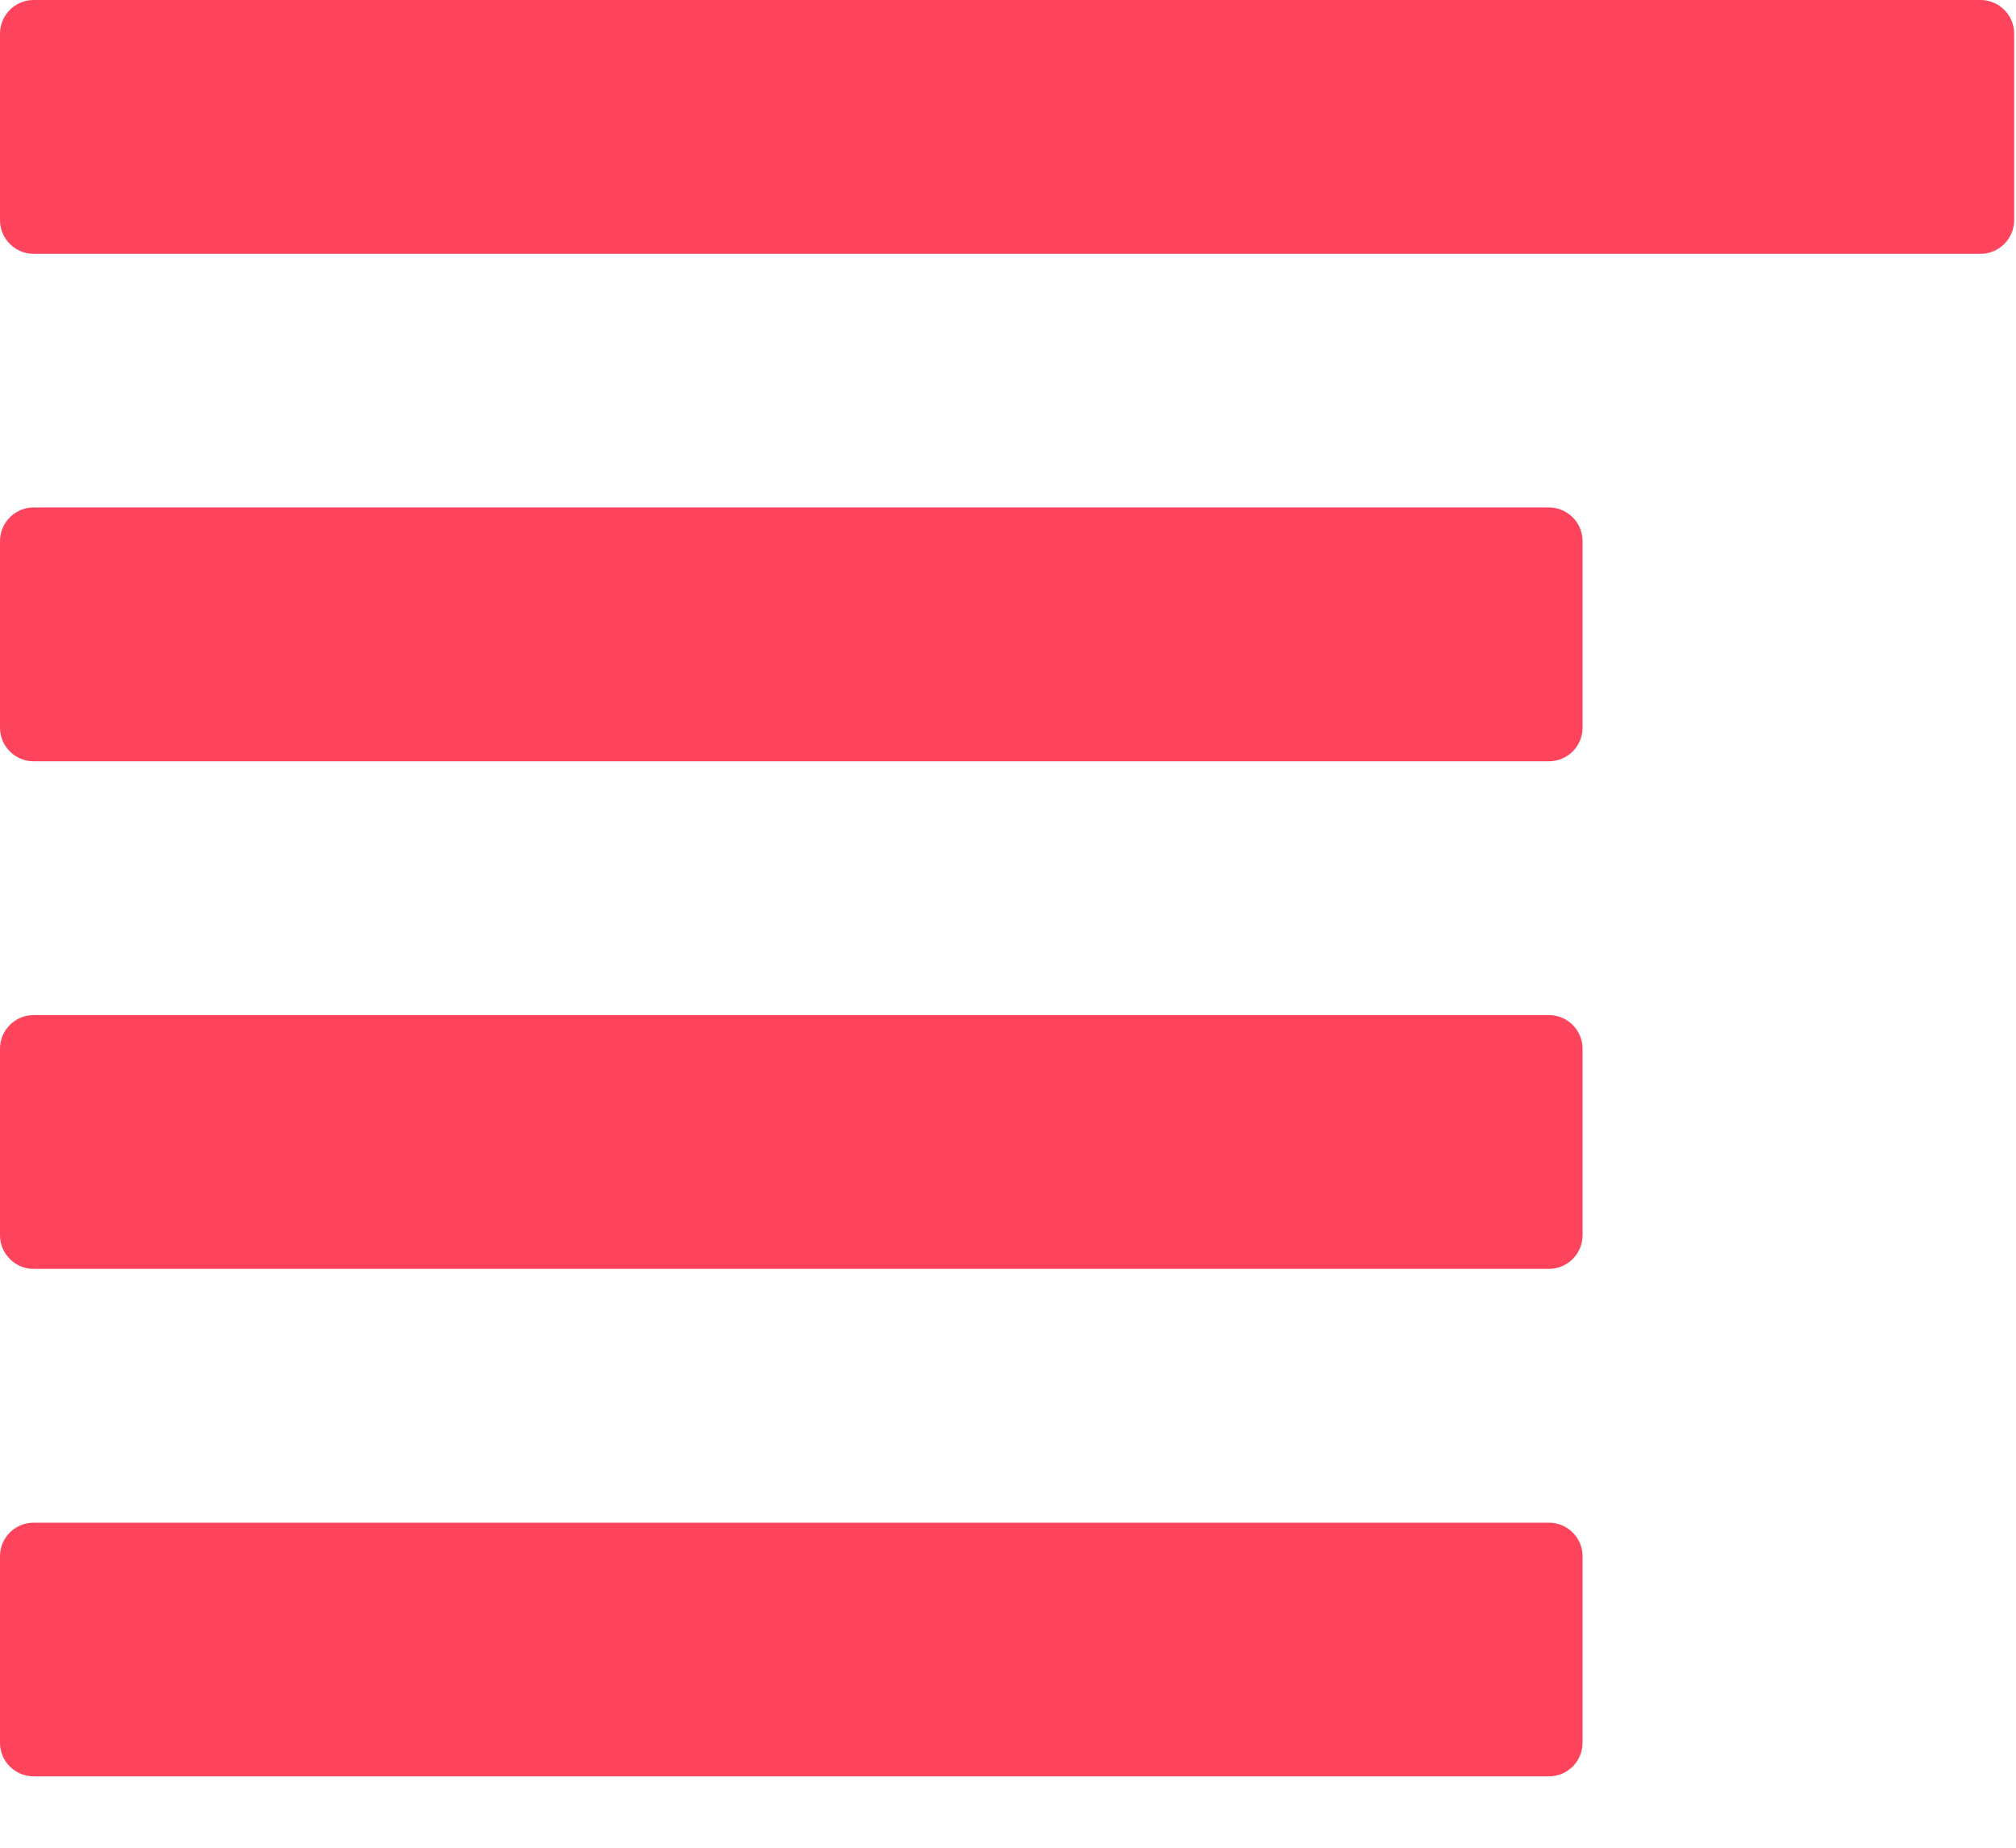
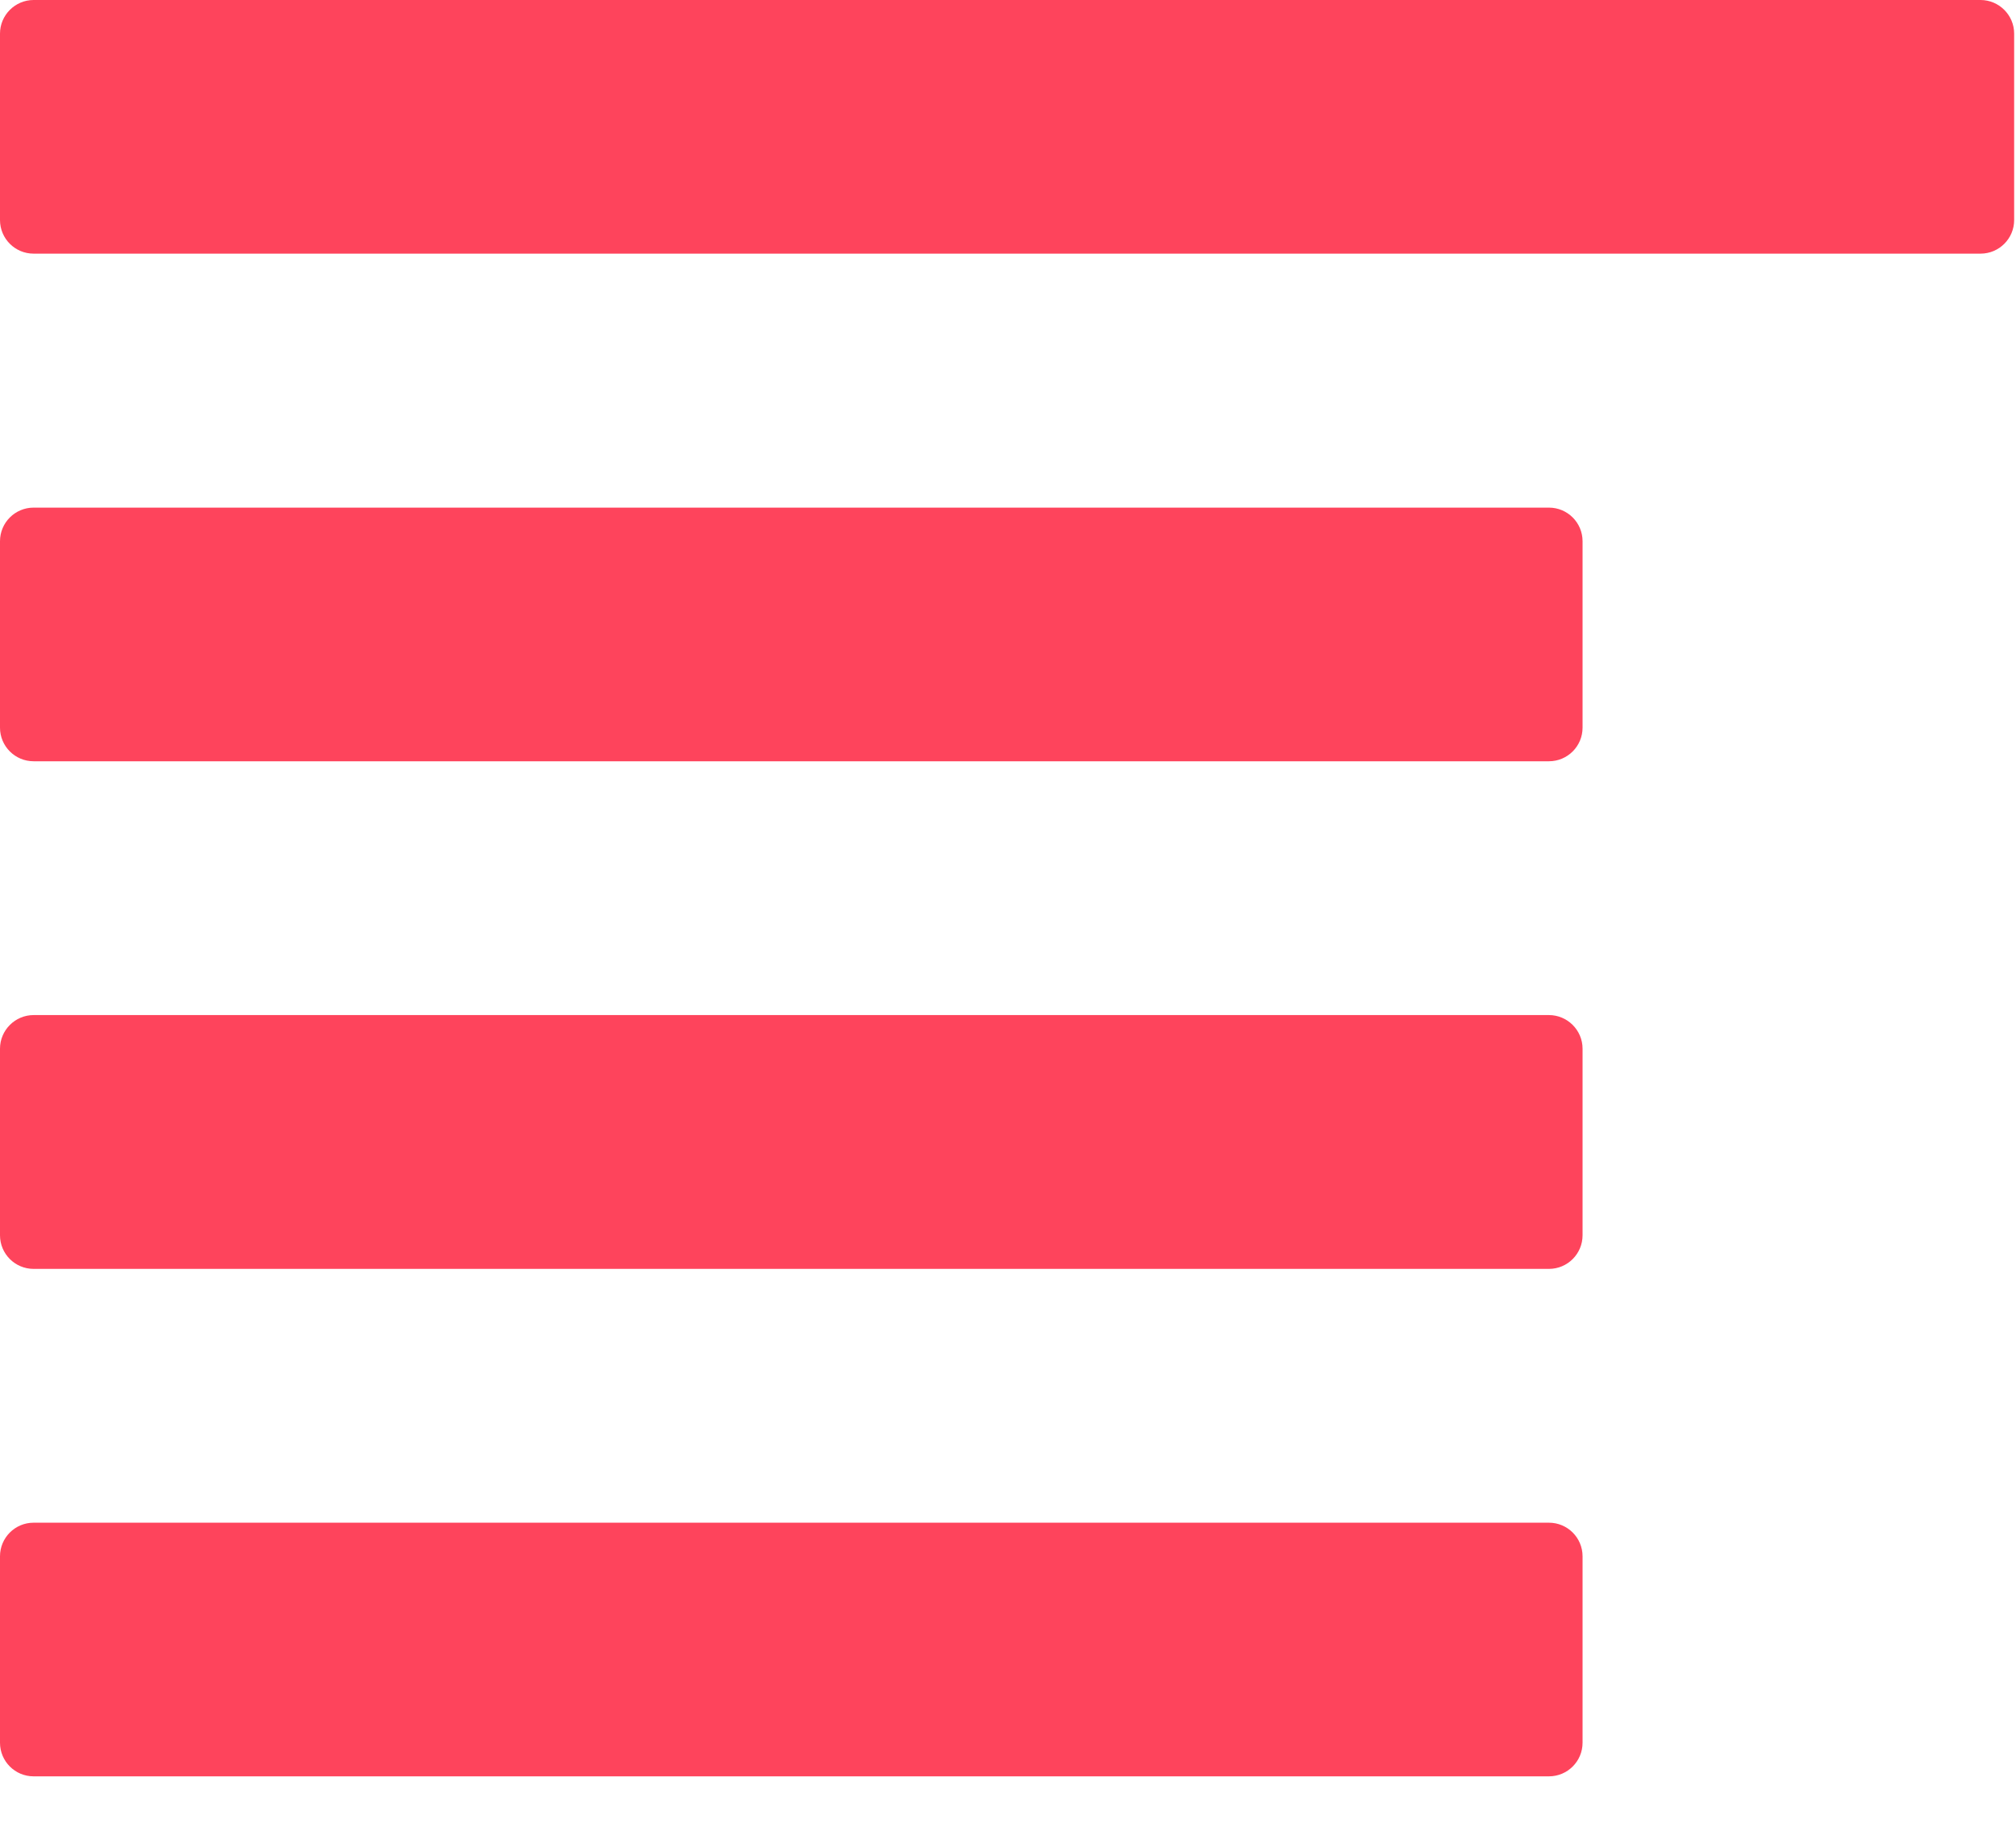
<svg xmlns="http://www.w3.org/2000/svg" width="12" height="11" viewBox="0 0 12 11" fill="none">
-   <path fill-rule="evenodd" clip-rule="evenodd" d="M11.989 1.311C11.989 1.421 11.899 1.511 11.789 1.511H0.2C0.09 1.511 0 1.421 0 1.311V0.2C0 0.09 0.09 0 0.2 0H11.789C11.899 0 11.989 0.09 11.989 0.2V1.311Z" fill="#FE445C" />
-   <path fill-rule="evenodd" clip-rule="evenodd" d="M9.42 4.332C9.42 4.443 9.33 4.532 9.22 4.532H0.2C0.09 4.532 0 4.443 0 4.332V3.221C0 3.111 0.09 3.021 0.2 3.021H9.22C9.33 3.021 9.42 3.111 9.42 3.221V4.332Z" fill="#FE445C" />
-   <path fill-rule="evenodd" clip-rule="evenodd" d="M9.42 7.354C9.42 7.464 9.33 7.554 9.22 7.554H0.2C0.09 7.554 0 7.464 0 7.354V6.243C0 6.133 0.09 6.043 0.2 6.043H9.22C9.33 6.043 9.42 6.133 9.42 6.243V7.354Z" fill="#FE445C" />
-   <path fill-rule="evenodd" clip-rule="evenodd" d="M9.42 10.375C9.42 10.486 9.33 10.575 9.22 10.575H0.2C0.09 10.575 0 10.486 0 10.375V9.265C0 9.154 0.09 9.065 0.2 9.065H9.22C9.33 9.065 9.42 9.154 9.42 9.265V10.375Z" fill="#FE445C" />
+   <path fill-rule="evenodd" clip-rule="evenodd" d="M11.989 1.31a.2.2 0 01-.2.2H.2a.2.2 0 01-.2-.2V.2C0 .09.09 0 .2 0h11.589c.11 0 .2.09.2.2v1.11zM9.42 4.332a.2.2 0 01-.2.2H.2a.2.2 0 01-.2-.2v-1.11a.2.2 0 01.2-.2h9.02a.2.2 0 01.2.2v1.11zm0 3.022a.2.2 0 01-.2.2H.2a.2.2 0 01-.2-.2V6.243c0-.11.09-.2.2-.2h9.02c.11 0 .2.09.2.2v1.11zm0 3.021a.2.2 0 01-.2.2H.2a.2.2 0 01-.2-.2v-1.11a.2.2 0 01.2-.2h9.02a.2.2 0 01.2.2v1.11z" fill="#FE445C" />
</svg>
